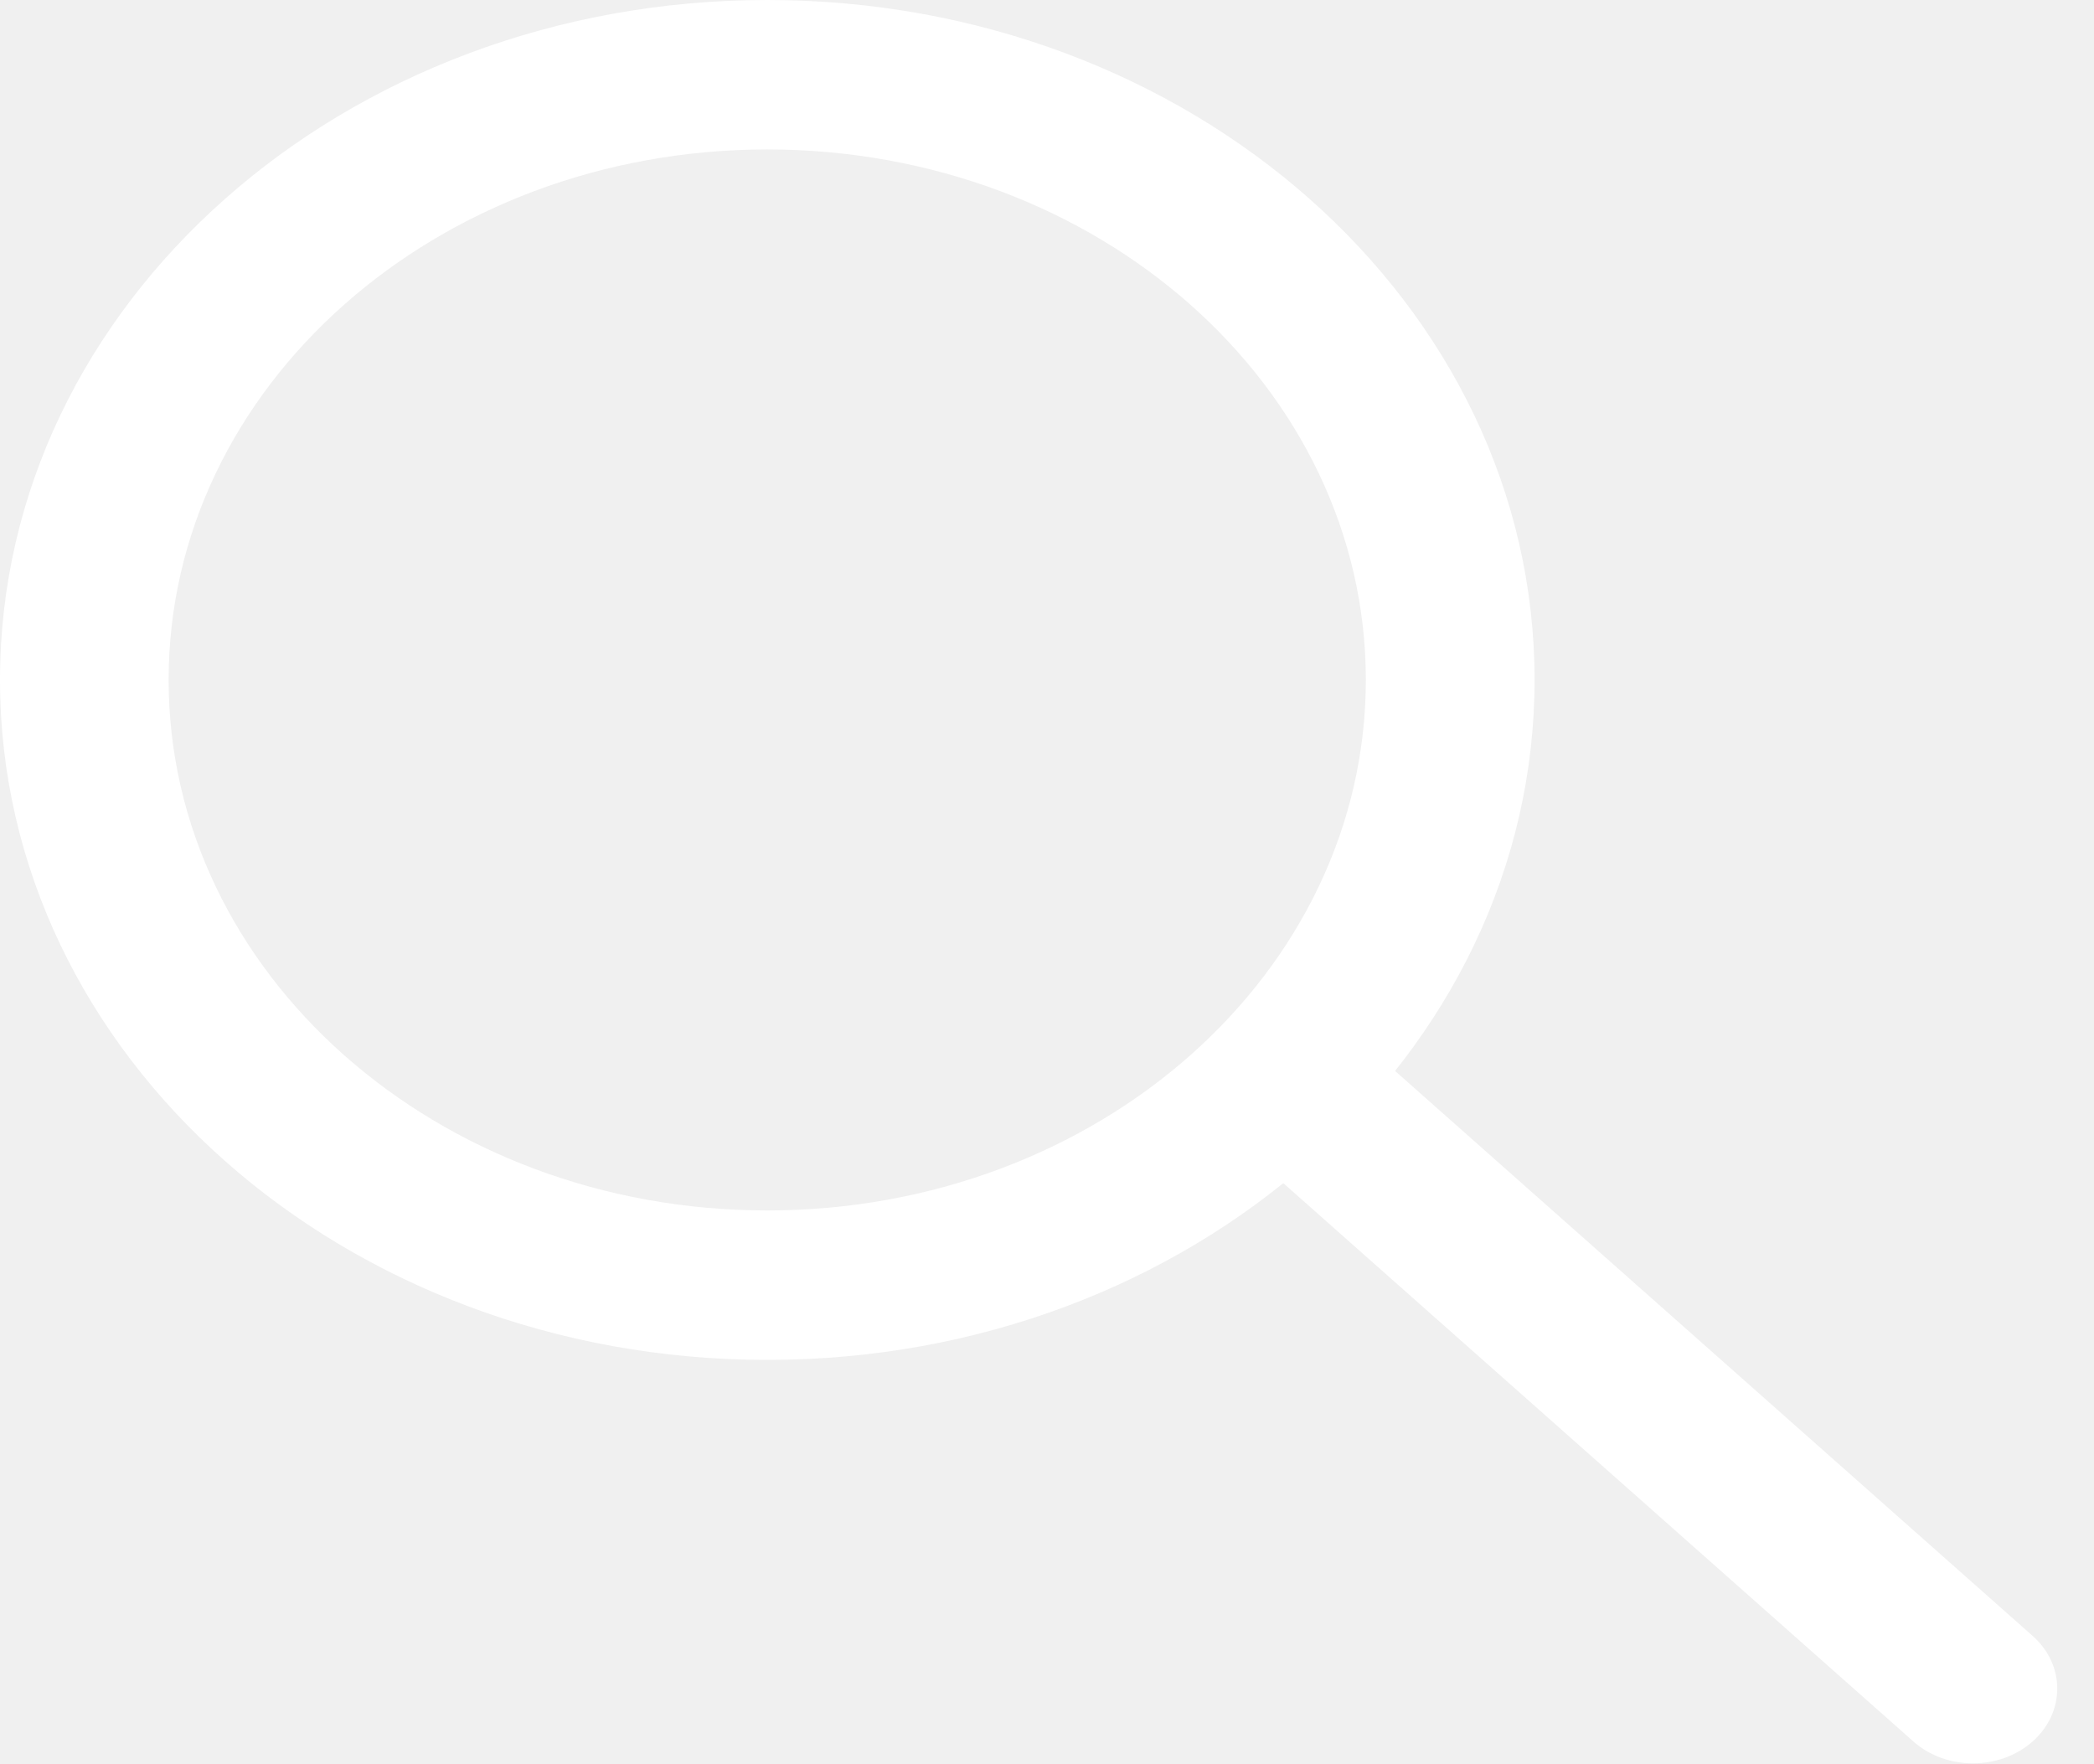
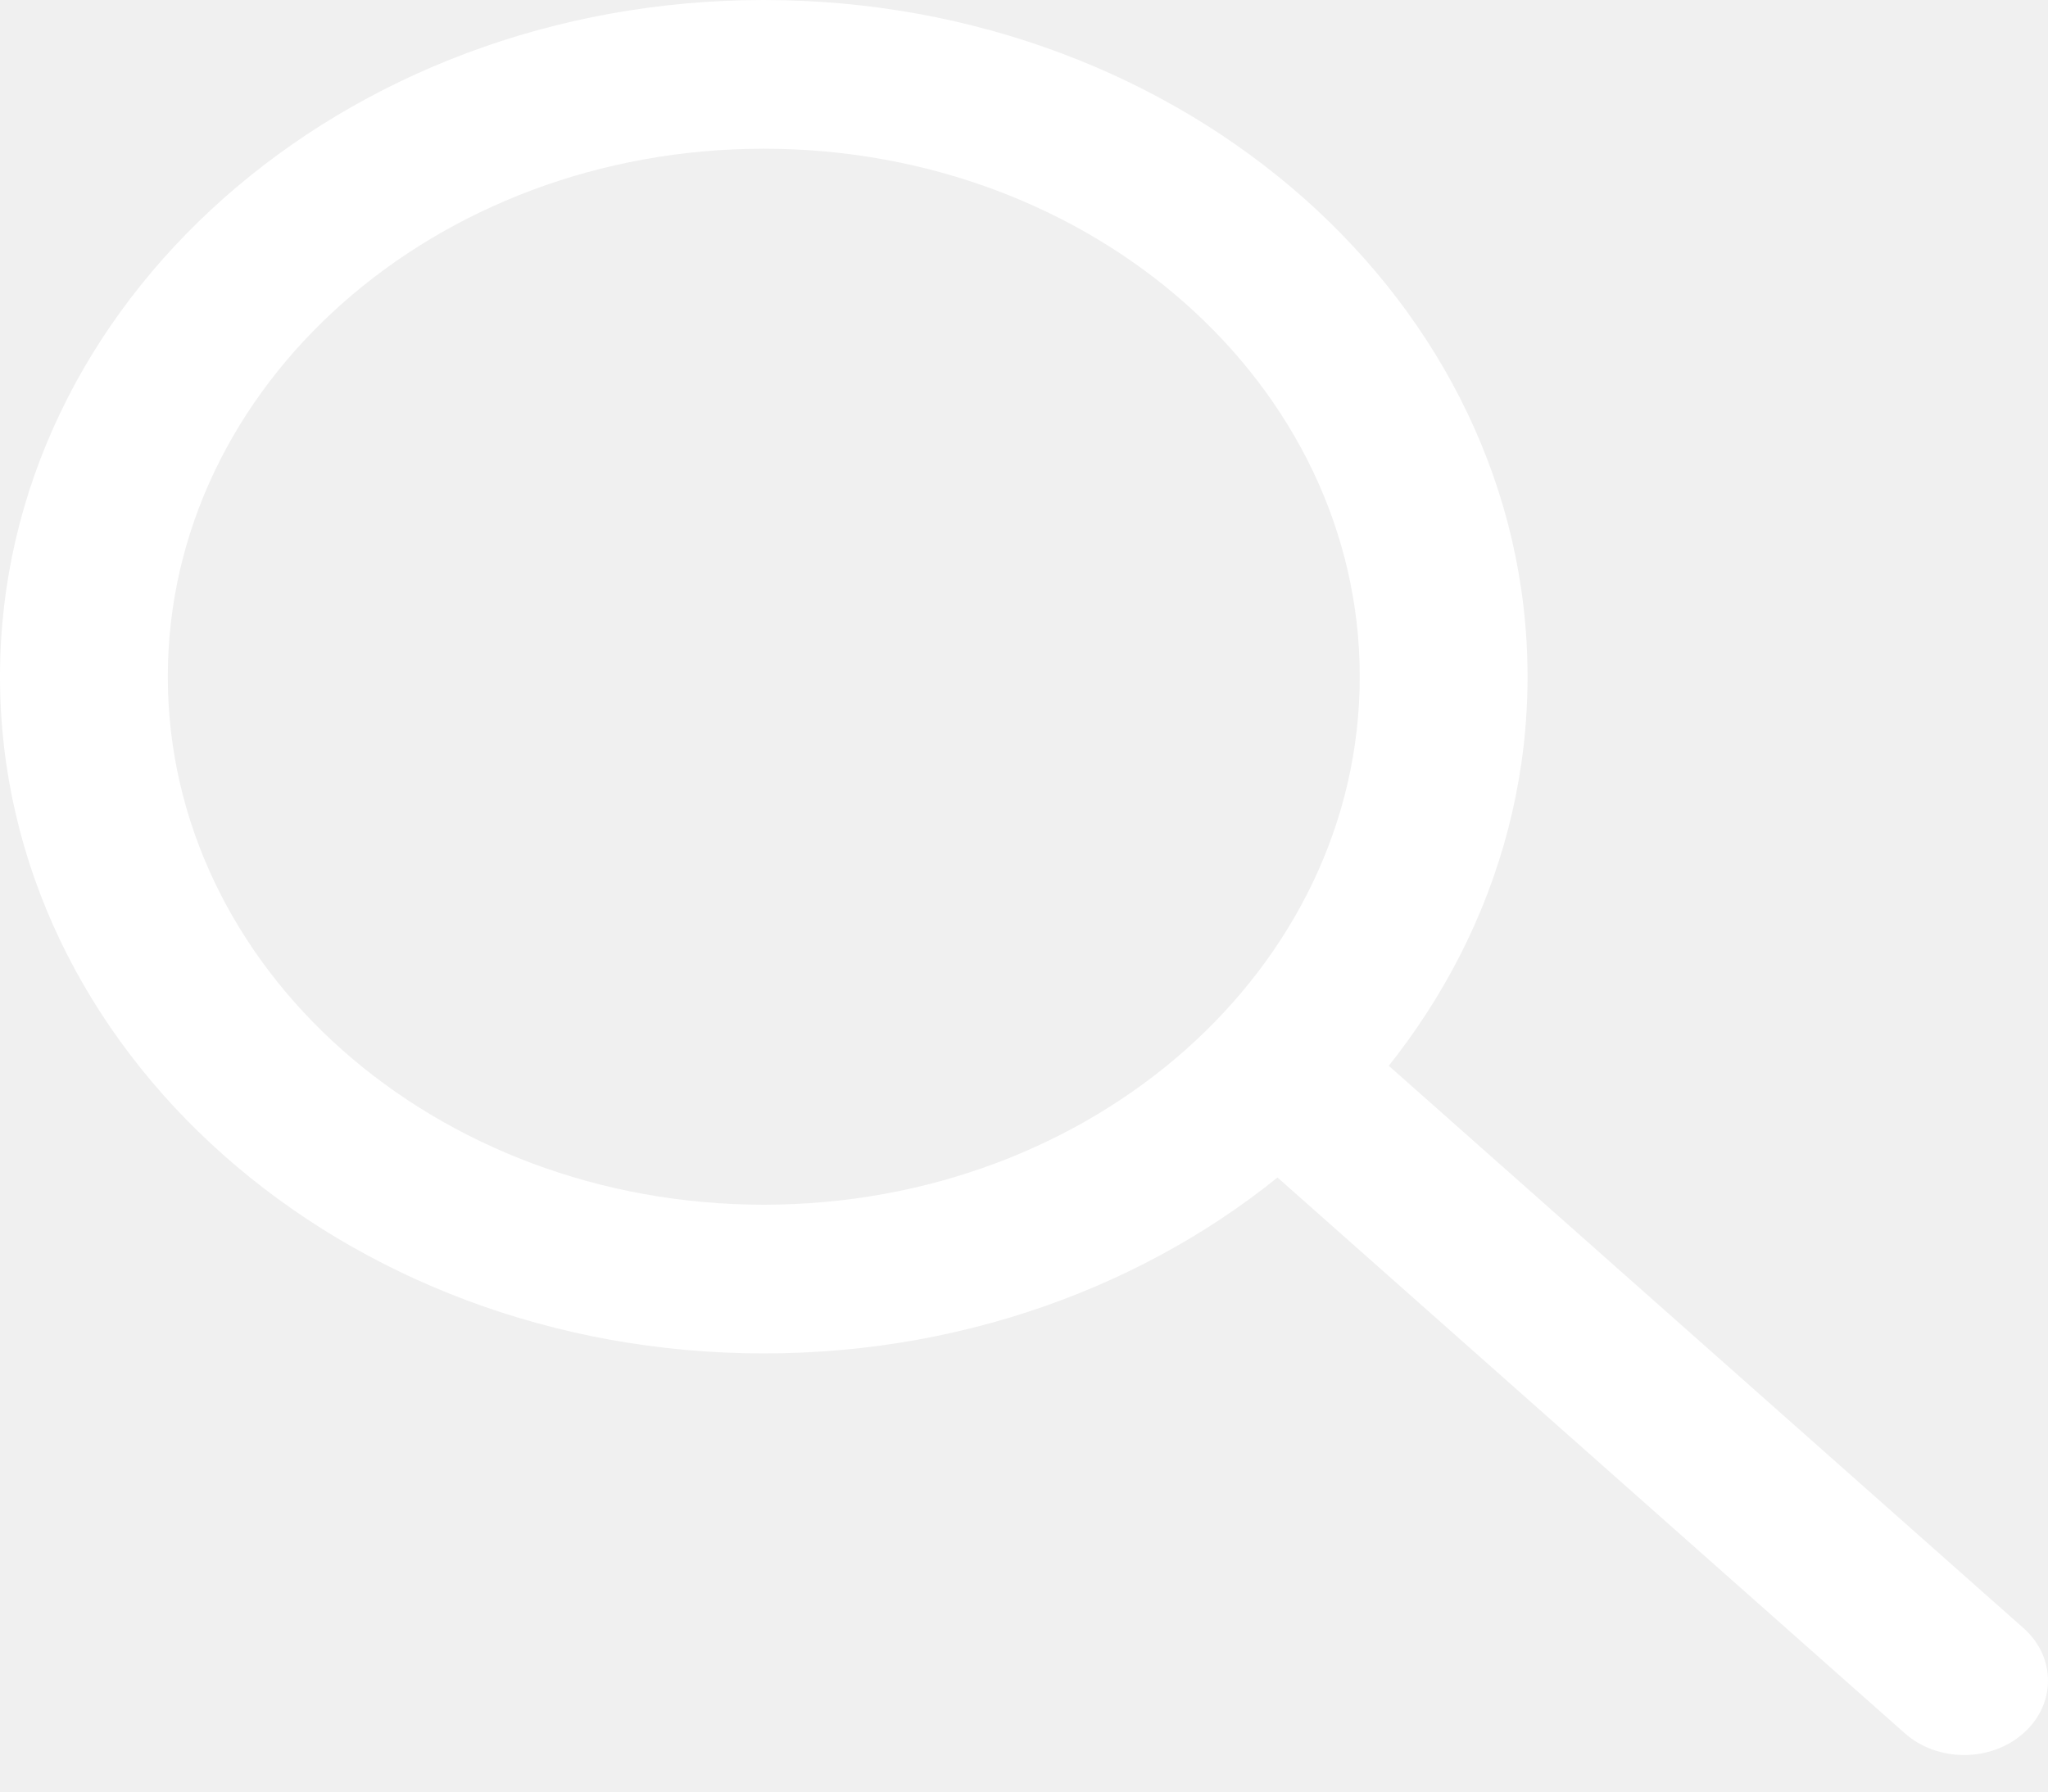
- <svg xmlns="http://www.w3.org/2000/svg" width="19" height="16" viewBox="0 0 19 16" fill="none">
-   <path fill-rule="evenodd" clip-rule="evenodd" d="M6.962 10.983C9.962 10.983 12.393 8.828 12.393 6.169C12.393 3.511 9.962 1.356 6.962 1.356C3.962 1.356 1.53 3.511 1.53 6.169C1.53 8.828 3.962 10.983 6.962 10.983ZM6.962 12.339C10.807 12.339 13.924 9.577 13.924 6.169C13.924 2.762 10.807 0 6.962 0C3.117 0 0 2.762 0 6.169C0 9.577 3.117 12.339 6.962 12.339Z" fill="white" />
-   <path fill-rule="evenodd" clip-rule="evenodd" d="M17.361 15.801L10.628 9.835L11.71 8.877L18.443 14.843C18.741 15.107 18.741 15.537 18.443 15.801C18.144 16.066 17.659 16.066 17.361 15.801Z" fill="white" />
+ <svg xmlns="http://www.w3.org/2000/svg" width="16" height="14" viewBox="0 0 16 14" fill="none">
+   <path fill-rule="evenodd" clip-rule="evenodd" d="M5.967 9.414C8.539 9.414 10.623 7.567 10.623 5.288C10.623 3.009 8.539 1.162 5.967 1.162C3.396 1.162 1.311 3.009 1.311 5.288C1.311 7.567 3.396 9.414 5.967 9.414ZM5.967 10.576C9.263 10.576 11.934 8.209 11.934 5.288C11.934 2.368 9.263 0 5.967 0C2.672 0 0 2.368 0 5.288C0 8.209 2.672 10.576 5.967 10.576Z" fill="white" />
+   <path fill-rule="evenodd" clip-rule="evenodd" d="M14.881 13.544L9.11 8.43L10.037 7.608L15.808 12.722C16.064 12.949 16.064 13.317 15.808 13.544C15.552 13.771 15.137 13.771 14.881 13.544Z" fill="white" />
</svg>
